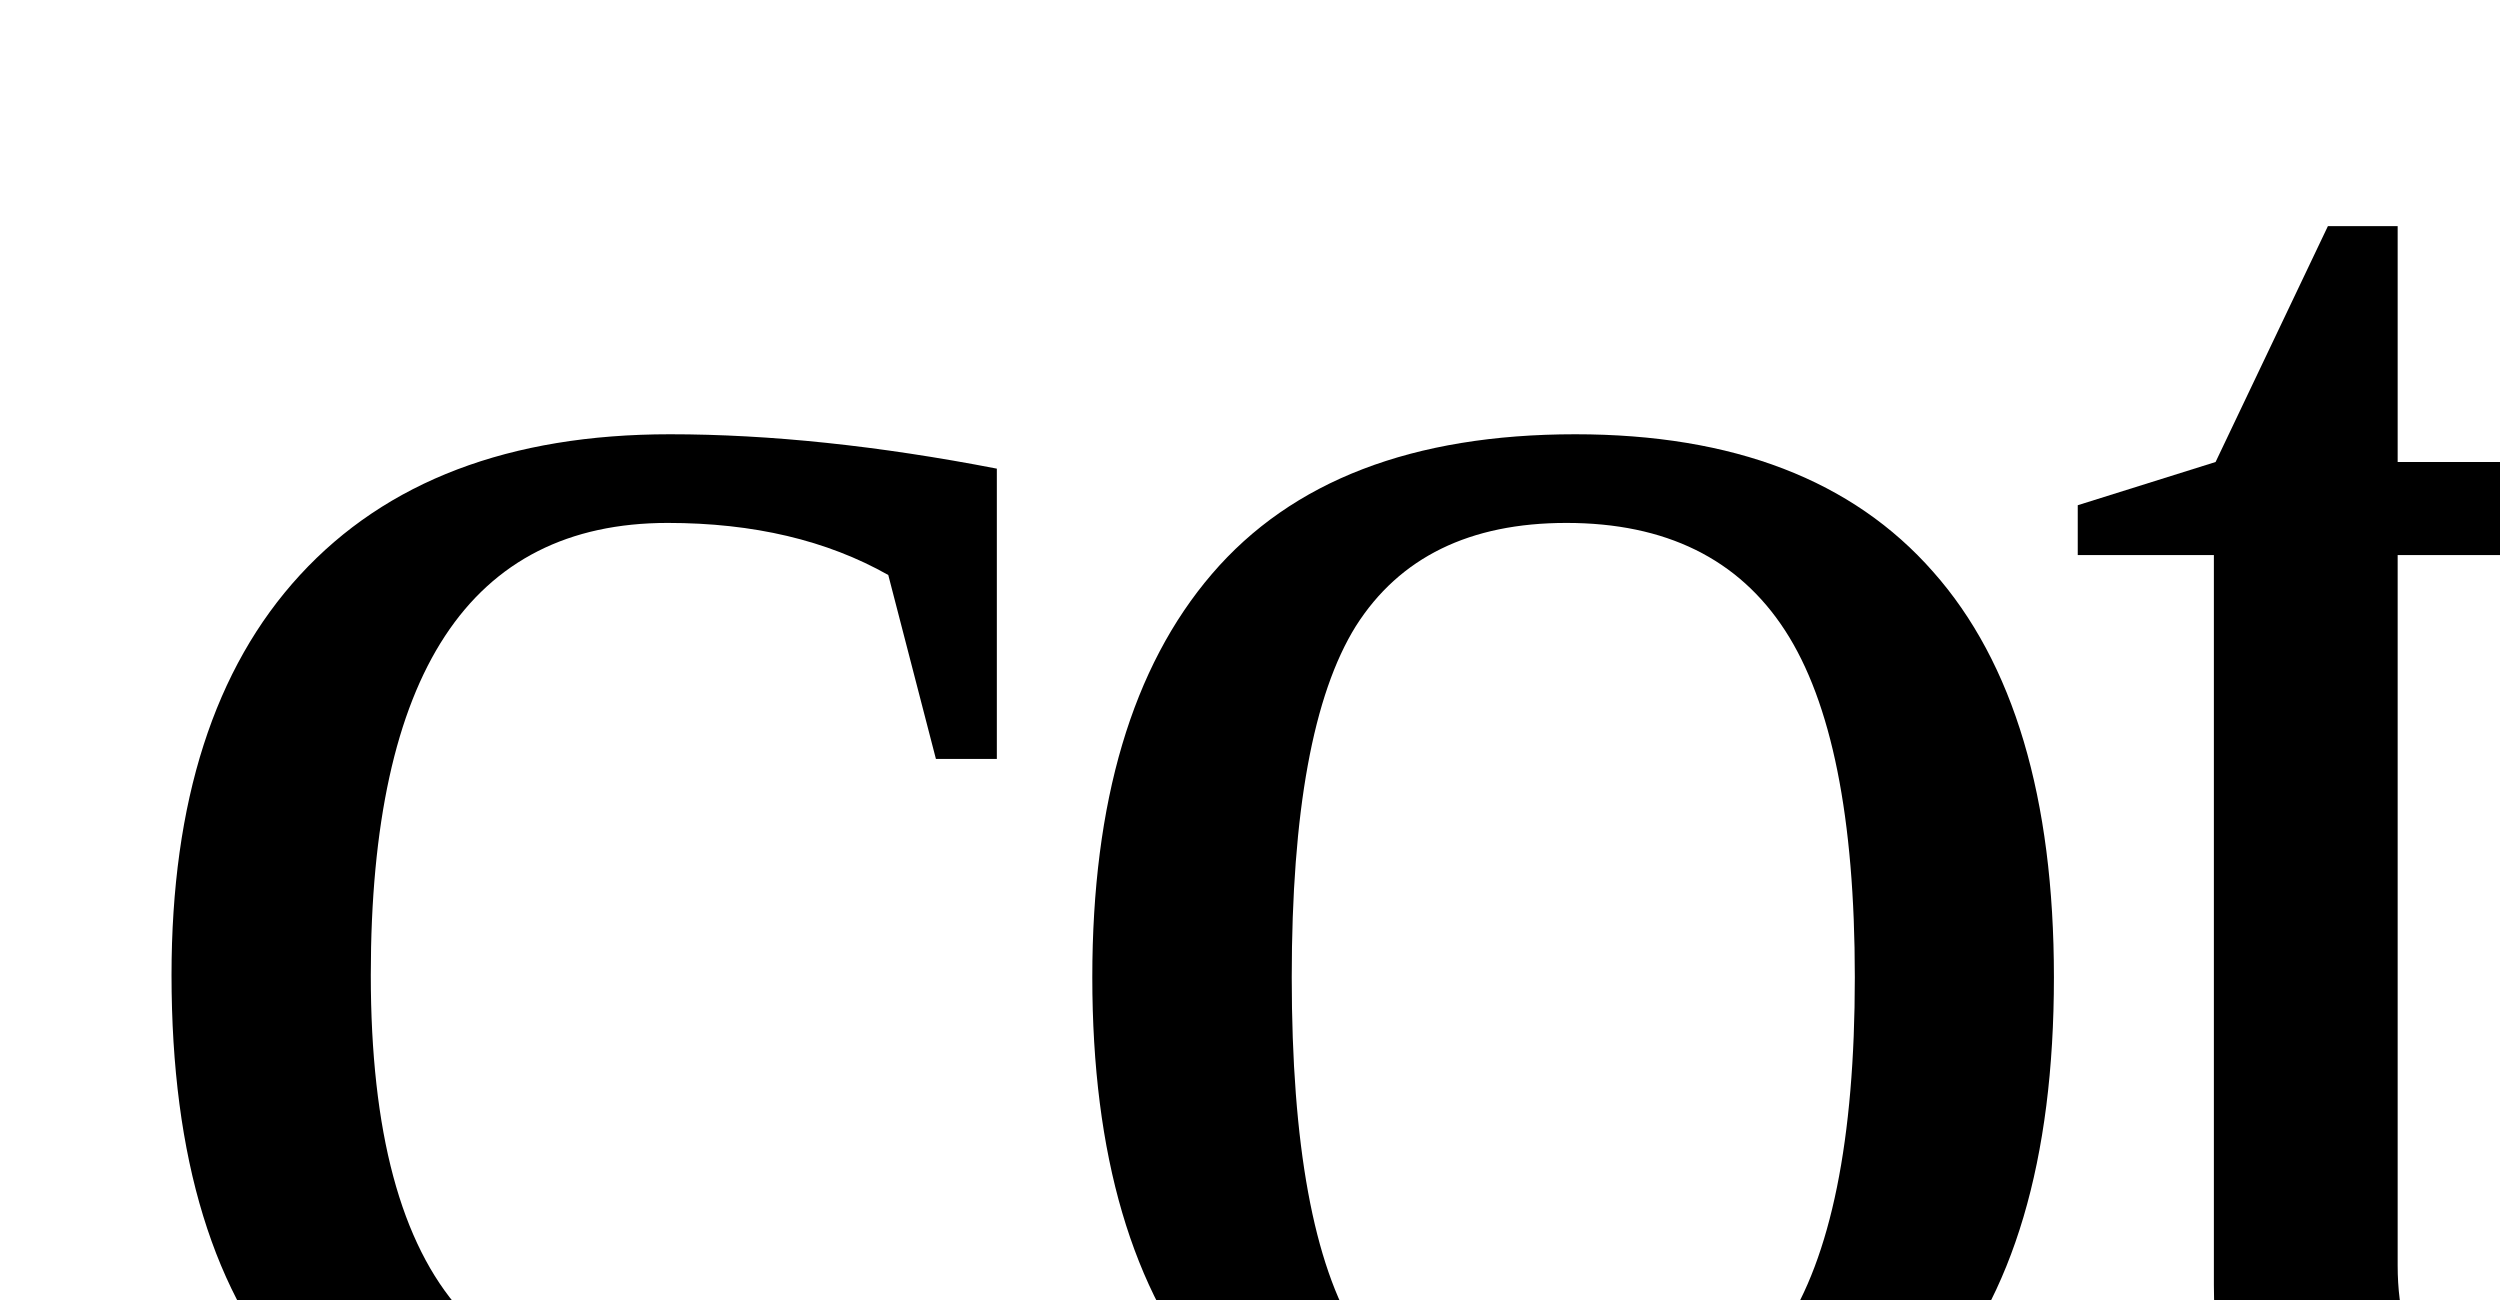
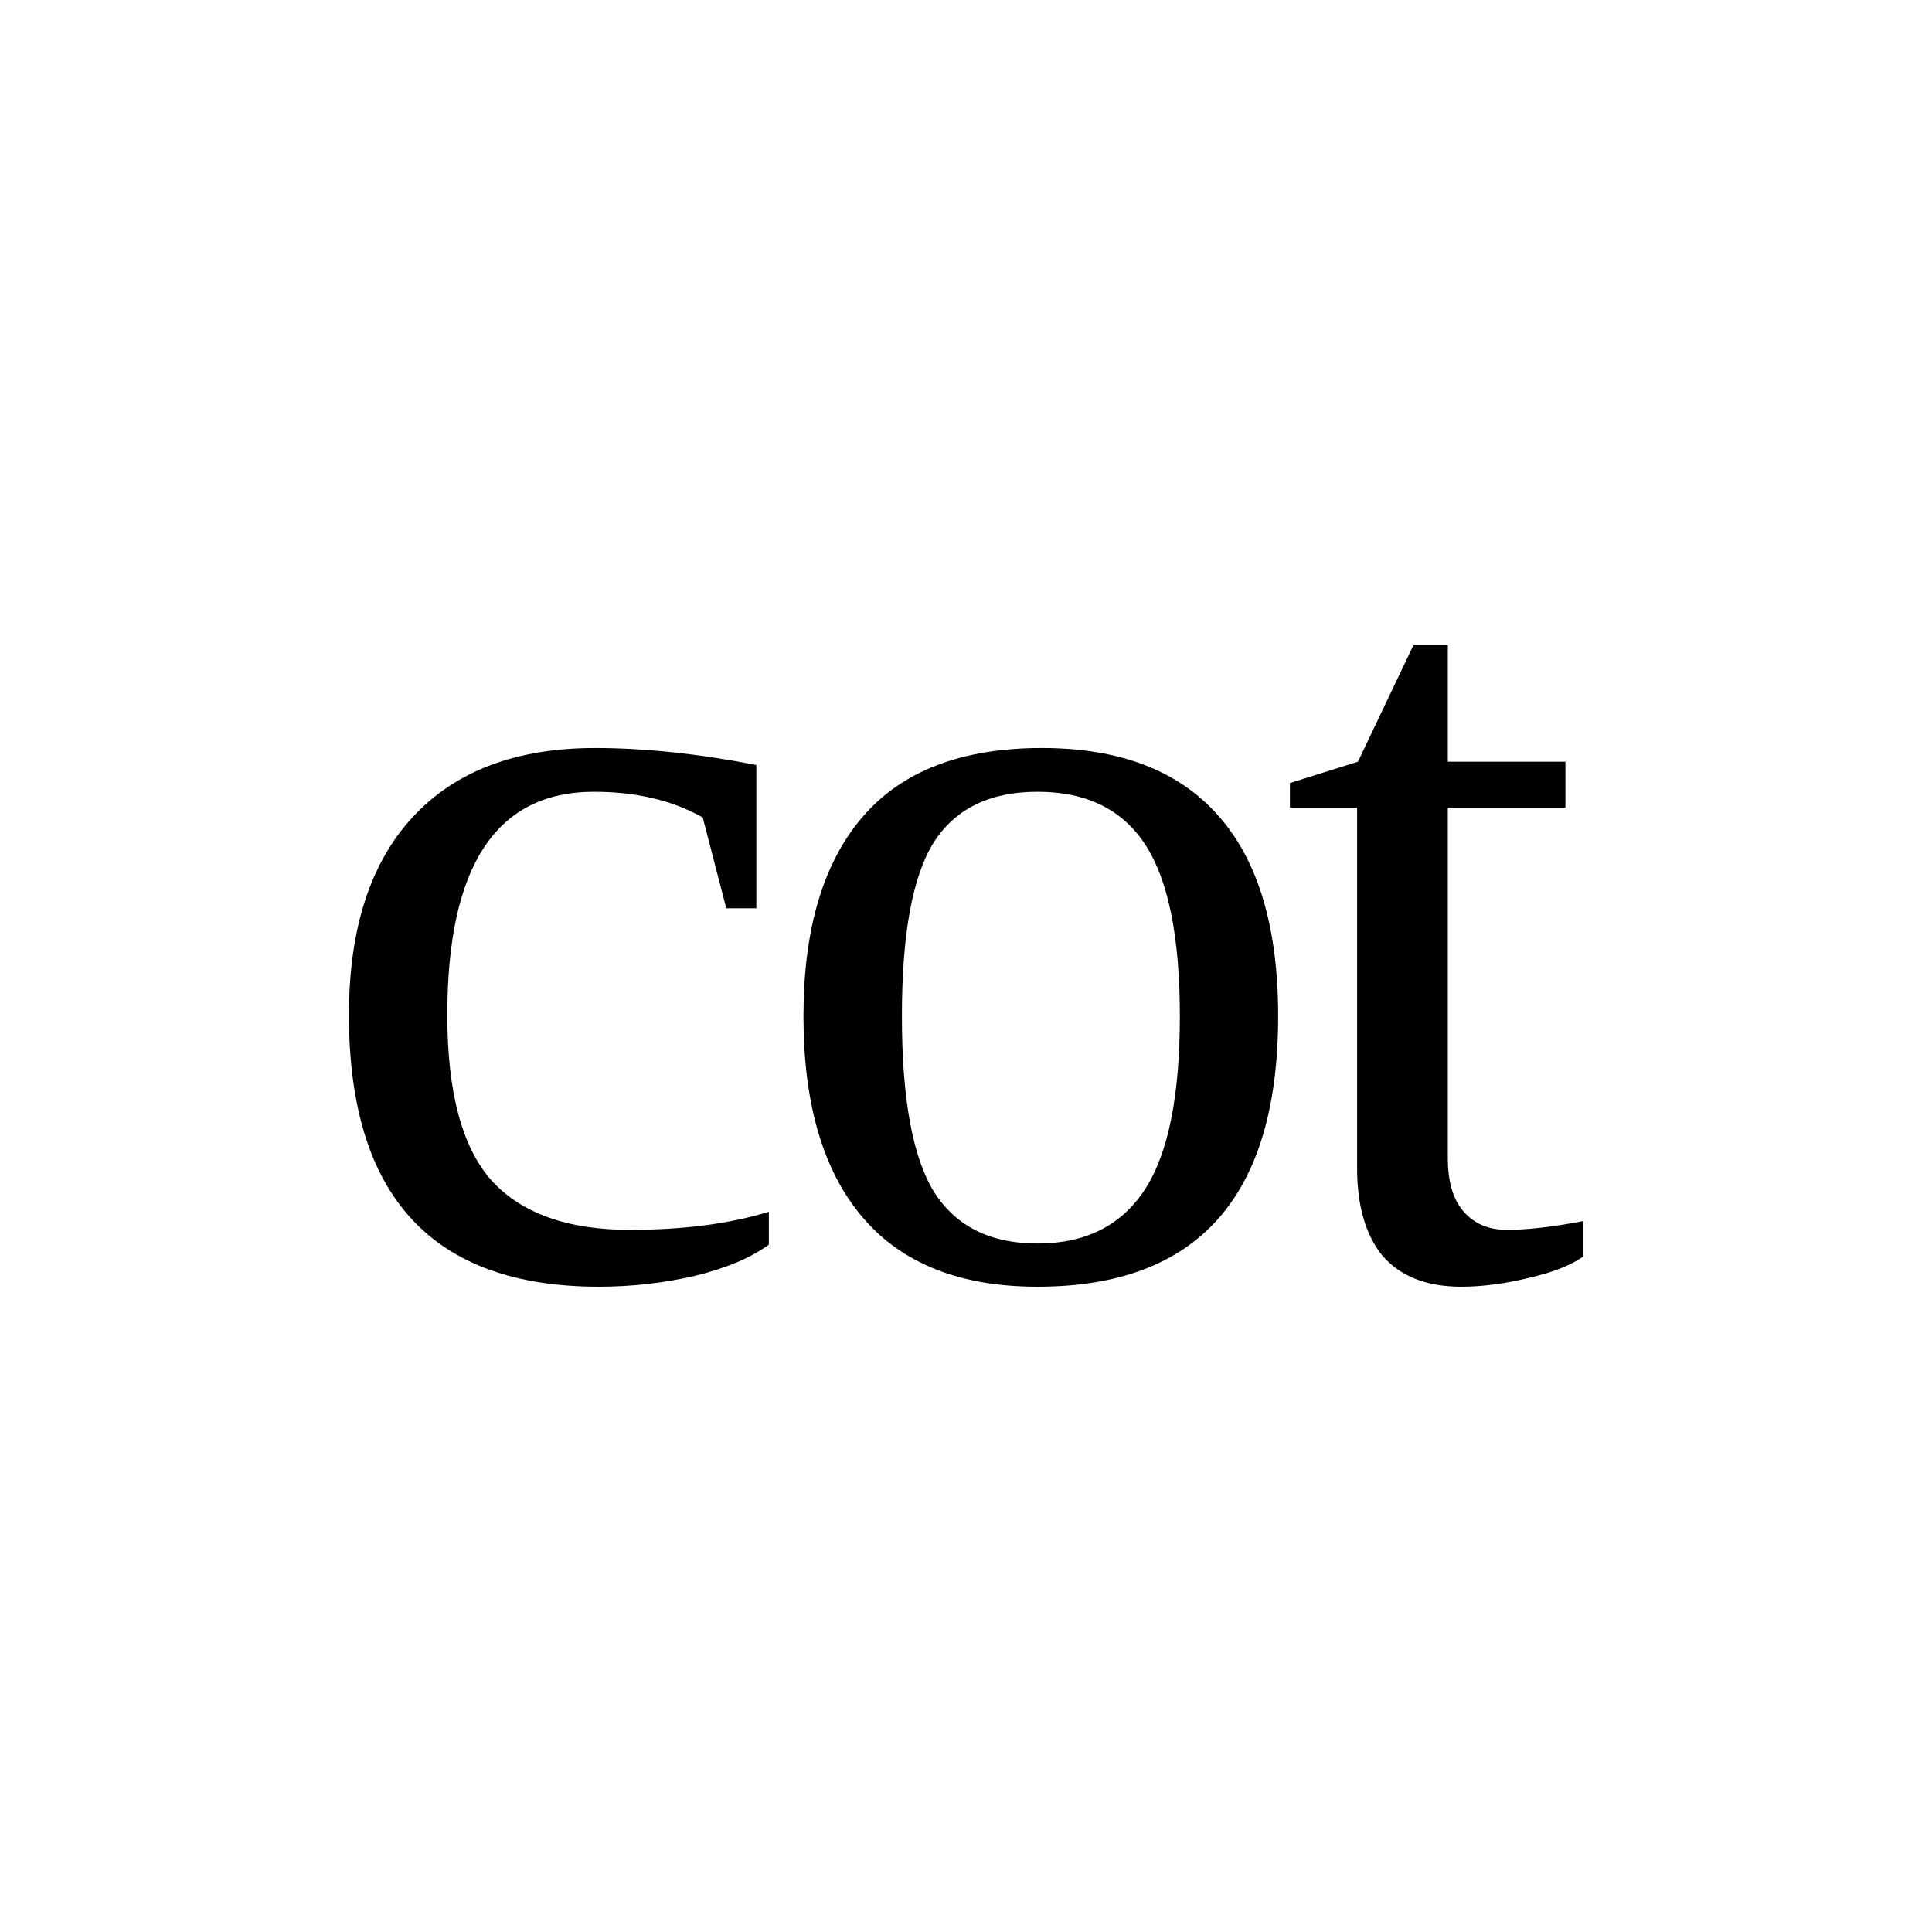
- <svg xmlns="http://www.w3.org/2000/svg" version="1.1">
-   <path d="M 6.007,8.464 Q 5.688,8.698 5.129,8.835 4.569,8.965 3.983,8.965 1.008,8.965 1.008,5.73 1.008,4.2 1.763,3.379 2.524,2.552 3.937,2.552 4.816,2.552 5.858,2.754 V 4.46 H 5.5 L 5.22,3.379 Q 4.679,3.073 3.924,3.073 2.179,3.073 2.179,5.73 2.179,7.11 2.707,7.702 3.241,8.288 4.354,8.288 5.304,8.288 6.007,8.073 Z" />
-   <path d="M 12.07,5.743 Q 12.07,8.965 9.205,8.965 7.825,8.965 7.122,8.138 6.419,7.312 6.419,5.743 6.419,4.193 7.122,3.373 7.825,2.552 9.257,2.552 10.65,2.552 11.36,3.36 12.07,4.161 12.07,5.743 Z M 10.9,5.743 Q 10.9,4.336 10.49,3.705 10.08,3.073 9.205,3.073 8.353,3.073 7.968,3.679 7.591,4.284 7.591,5.743 7.591,7.22 7.975,7.839 8.366,8.451 9.205,8.451 10.06,8.451 10.48,7.813 10.9,7.175 10.9,5.743 Z" />
-   <path d="M 14.25,8.965 Q 13.63,8.965 13.31,8.594 13.01,8.223 13.01,7.552 V 3.262 H 12.21 V 2.969 L 13.02,2.715 13.68,1.329 H 14.09 V 2.715 H 15.49 V 3.262 H 14.09 V 7.435 Q 14.09,7.858 14.28,8.073 14.47,8.288 14.79,8.288 15.16,8.288 15.7,8.184 V 8.607 Q 15.48,8.763 15.05,8.861 14.62,8.965 14.25,8.965 Z" />
+ <svg xmlns="http://www.w3.org/2000/svg" version="1.1" id="svg36" width="23" height="23">
+   <defs id="defs40" />
+   <path d="m 9.153,14.817 q -0.319,0.234 -0.878,0.371 -0.56,0.13 -1.146,0.13 -2.975,0 -2.975,-3.235 0,-1.53 0.755,-2.351 0.761,-0.827 2.174,-0.827 0.879,0 1.921,0.202 v 1.706 H 8.646 L 8.366,9.732 Q 7.825,9.426 7.07,9.426 q -1.745,0 -1.745,2.657 0,1.38 0.528,1.972 0.534,0.586 1.647,0.586 0.95,0 1.653,-0.215 z" id="path30" />
+   <path d="m 15.216,12.096 q 0,3.222 -2.865,3.222 -1.38,0 -2.083,-0.827 -0.703,-0.826 -0.703,-2.395 0,-1.55 0.703,-2.37 0.703,-0.821 2.135,-0.821 1.393,0 2.103,0.808 0.71,0.801 0.71,2.383 z m -1.17,0 q 0,-1.407 -0.41,-2.038 -0.41,-0.632 -1.285,-0.632 -0.852,0 -1.237,0.606 -0.377,0.605 -0.377,2.064 0,1.477 0.384,2.096 0.391,0.612 1.23,0.612 0.855,0 1.275,-0.638 0.42,-0.638 0.42,-2.07 z" id="path32" />
+   <path d="m 17.396,15.318 q -0.62,0 -0.94,-0.371 -0.3,-0.371 -0.3,-1.042 v -4.29 h -0.8 V 9.322 l 0.81,-0.254 0.66,-1.386 h 0.41 v 1.386 h 1.4 v 0.547 h -1.4 v 4.173 q 0,0.423 0.19,0.638 0.19,0.215 0.51,0.215 0.37,0 0.91,-0.104 v 0.423 q -0.22,0.156 -0.65,0.254 -0.43,0.104 -0.8,0.104 z" id="path34" />
</svg>
